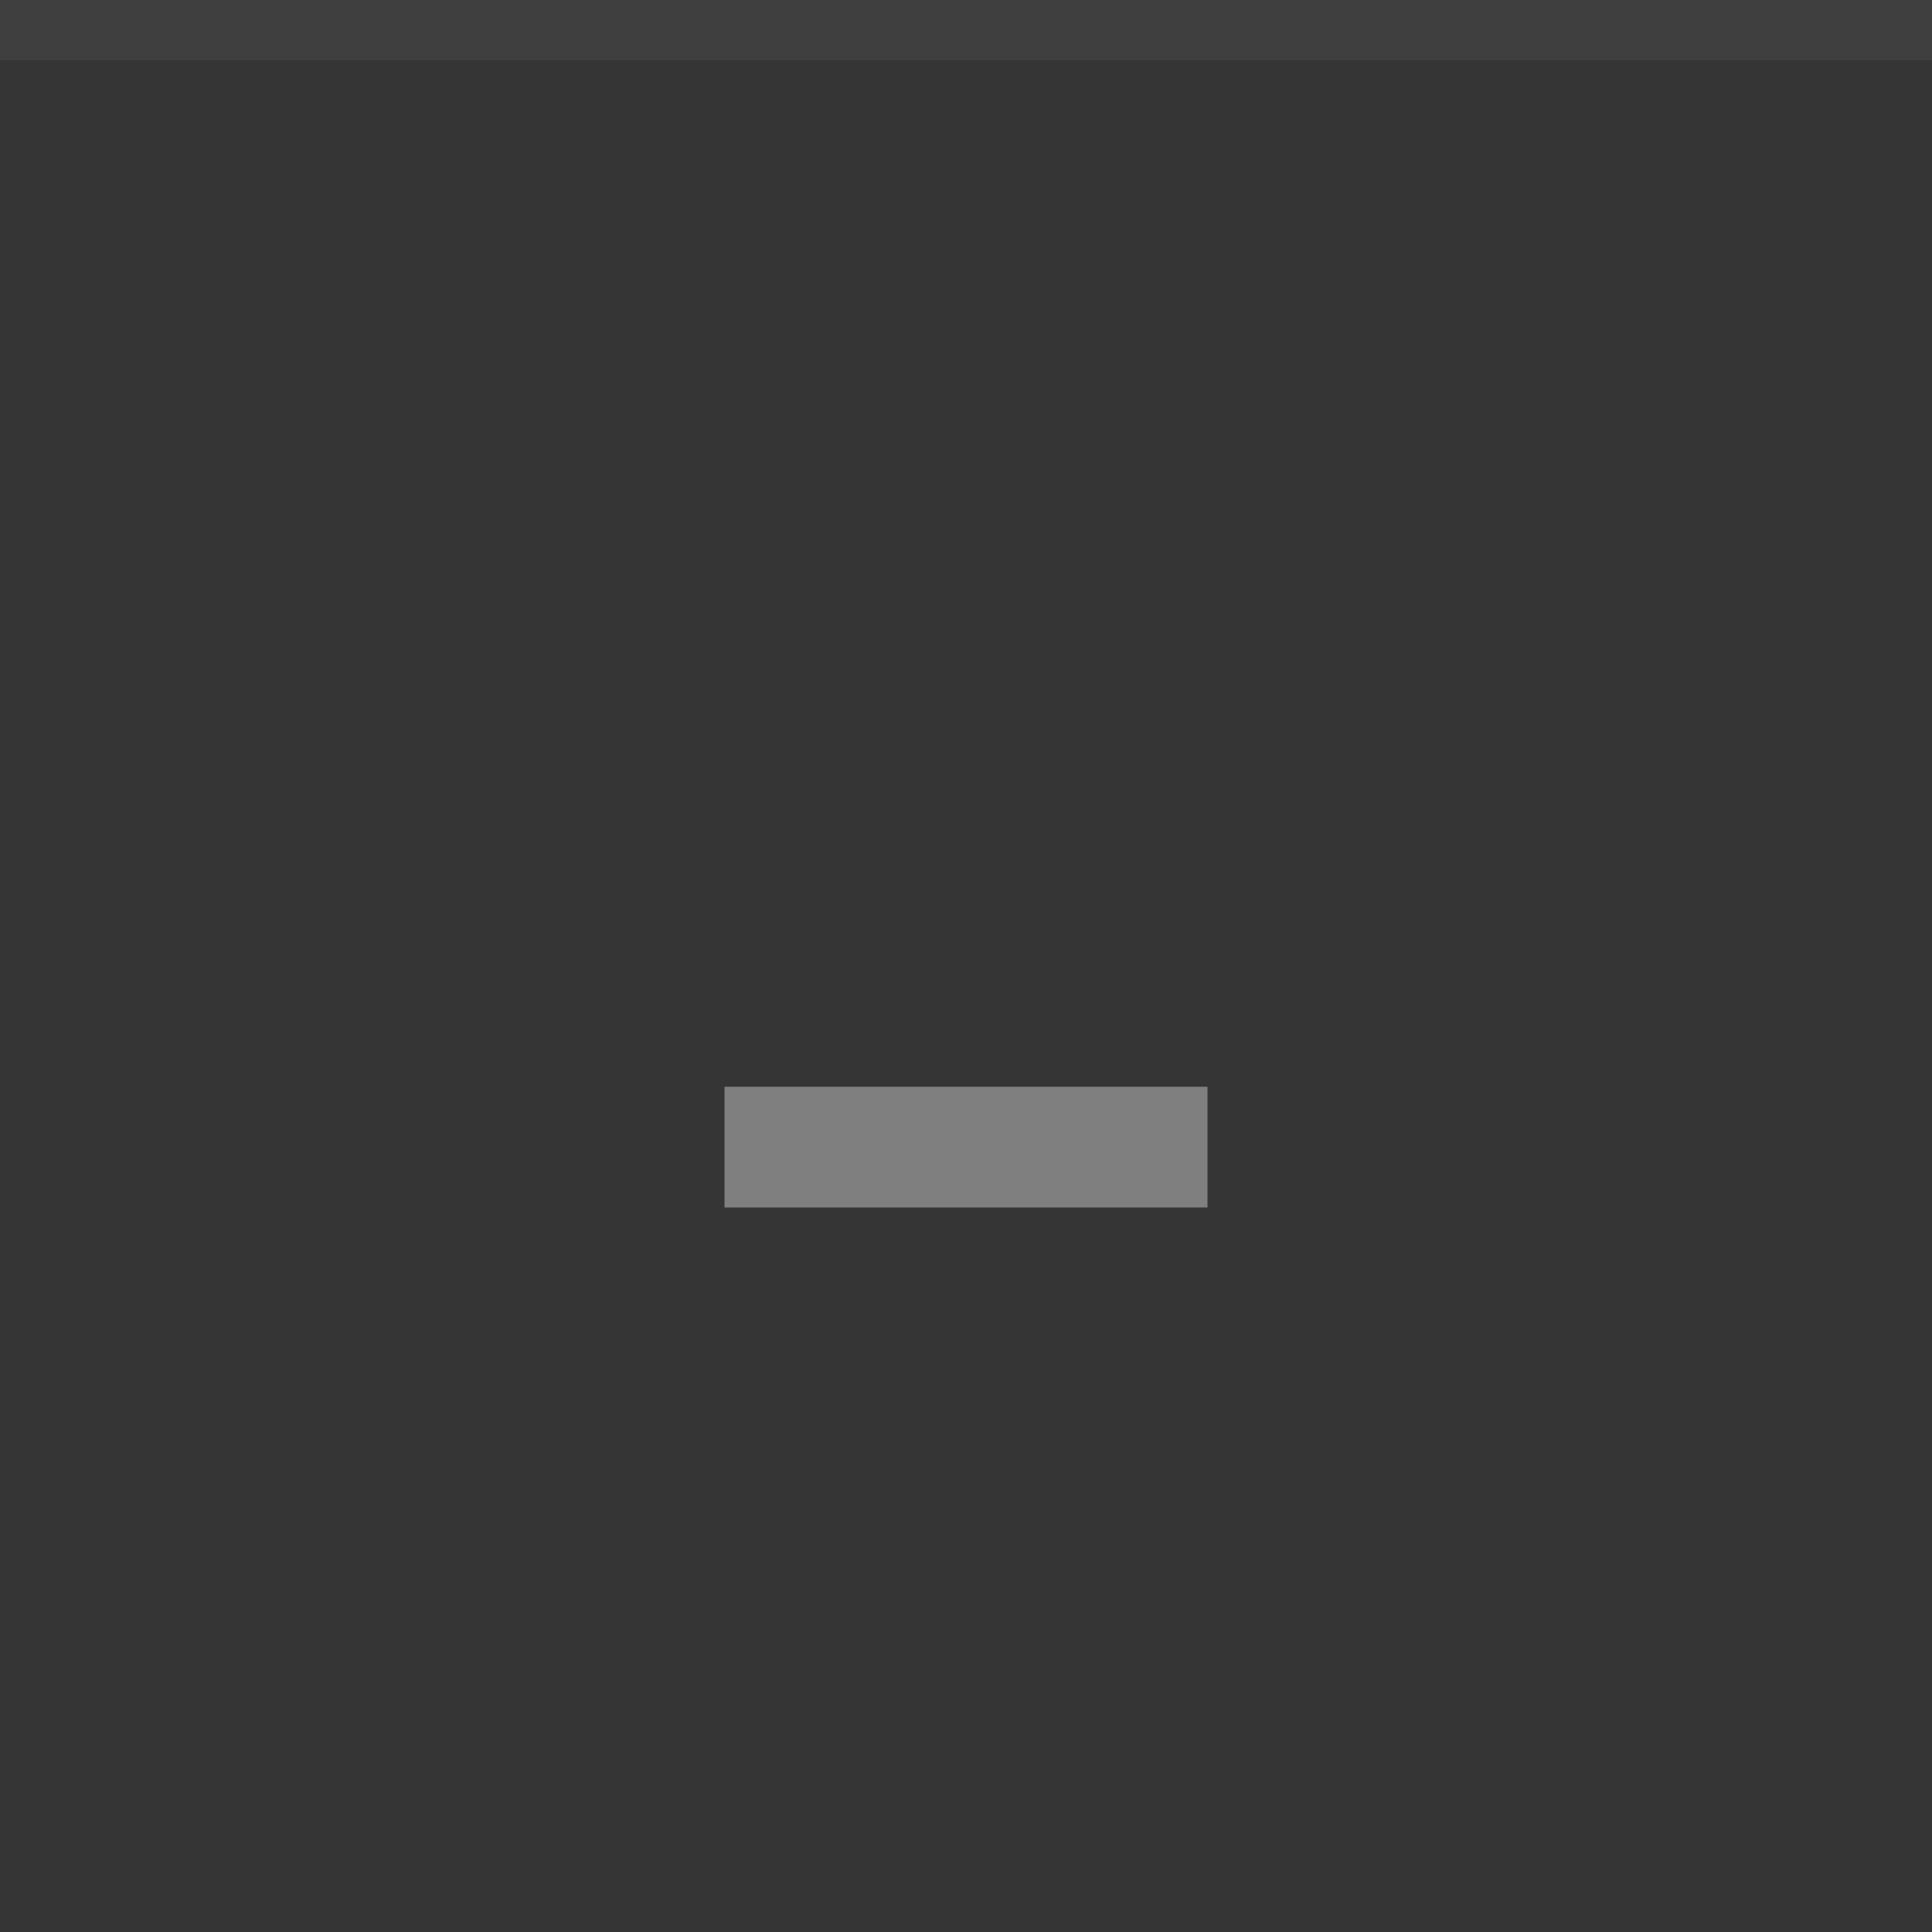
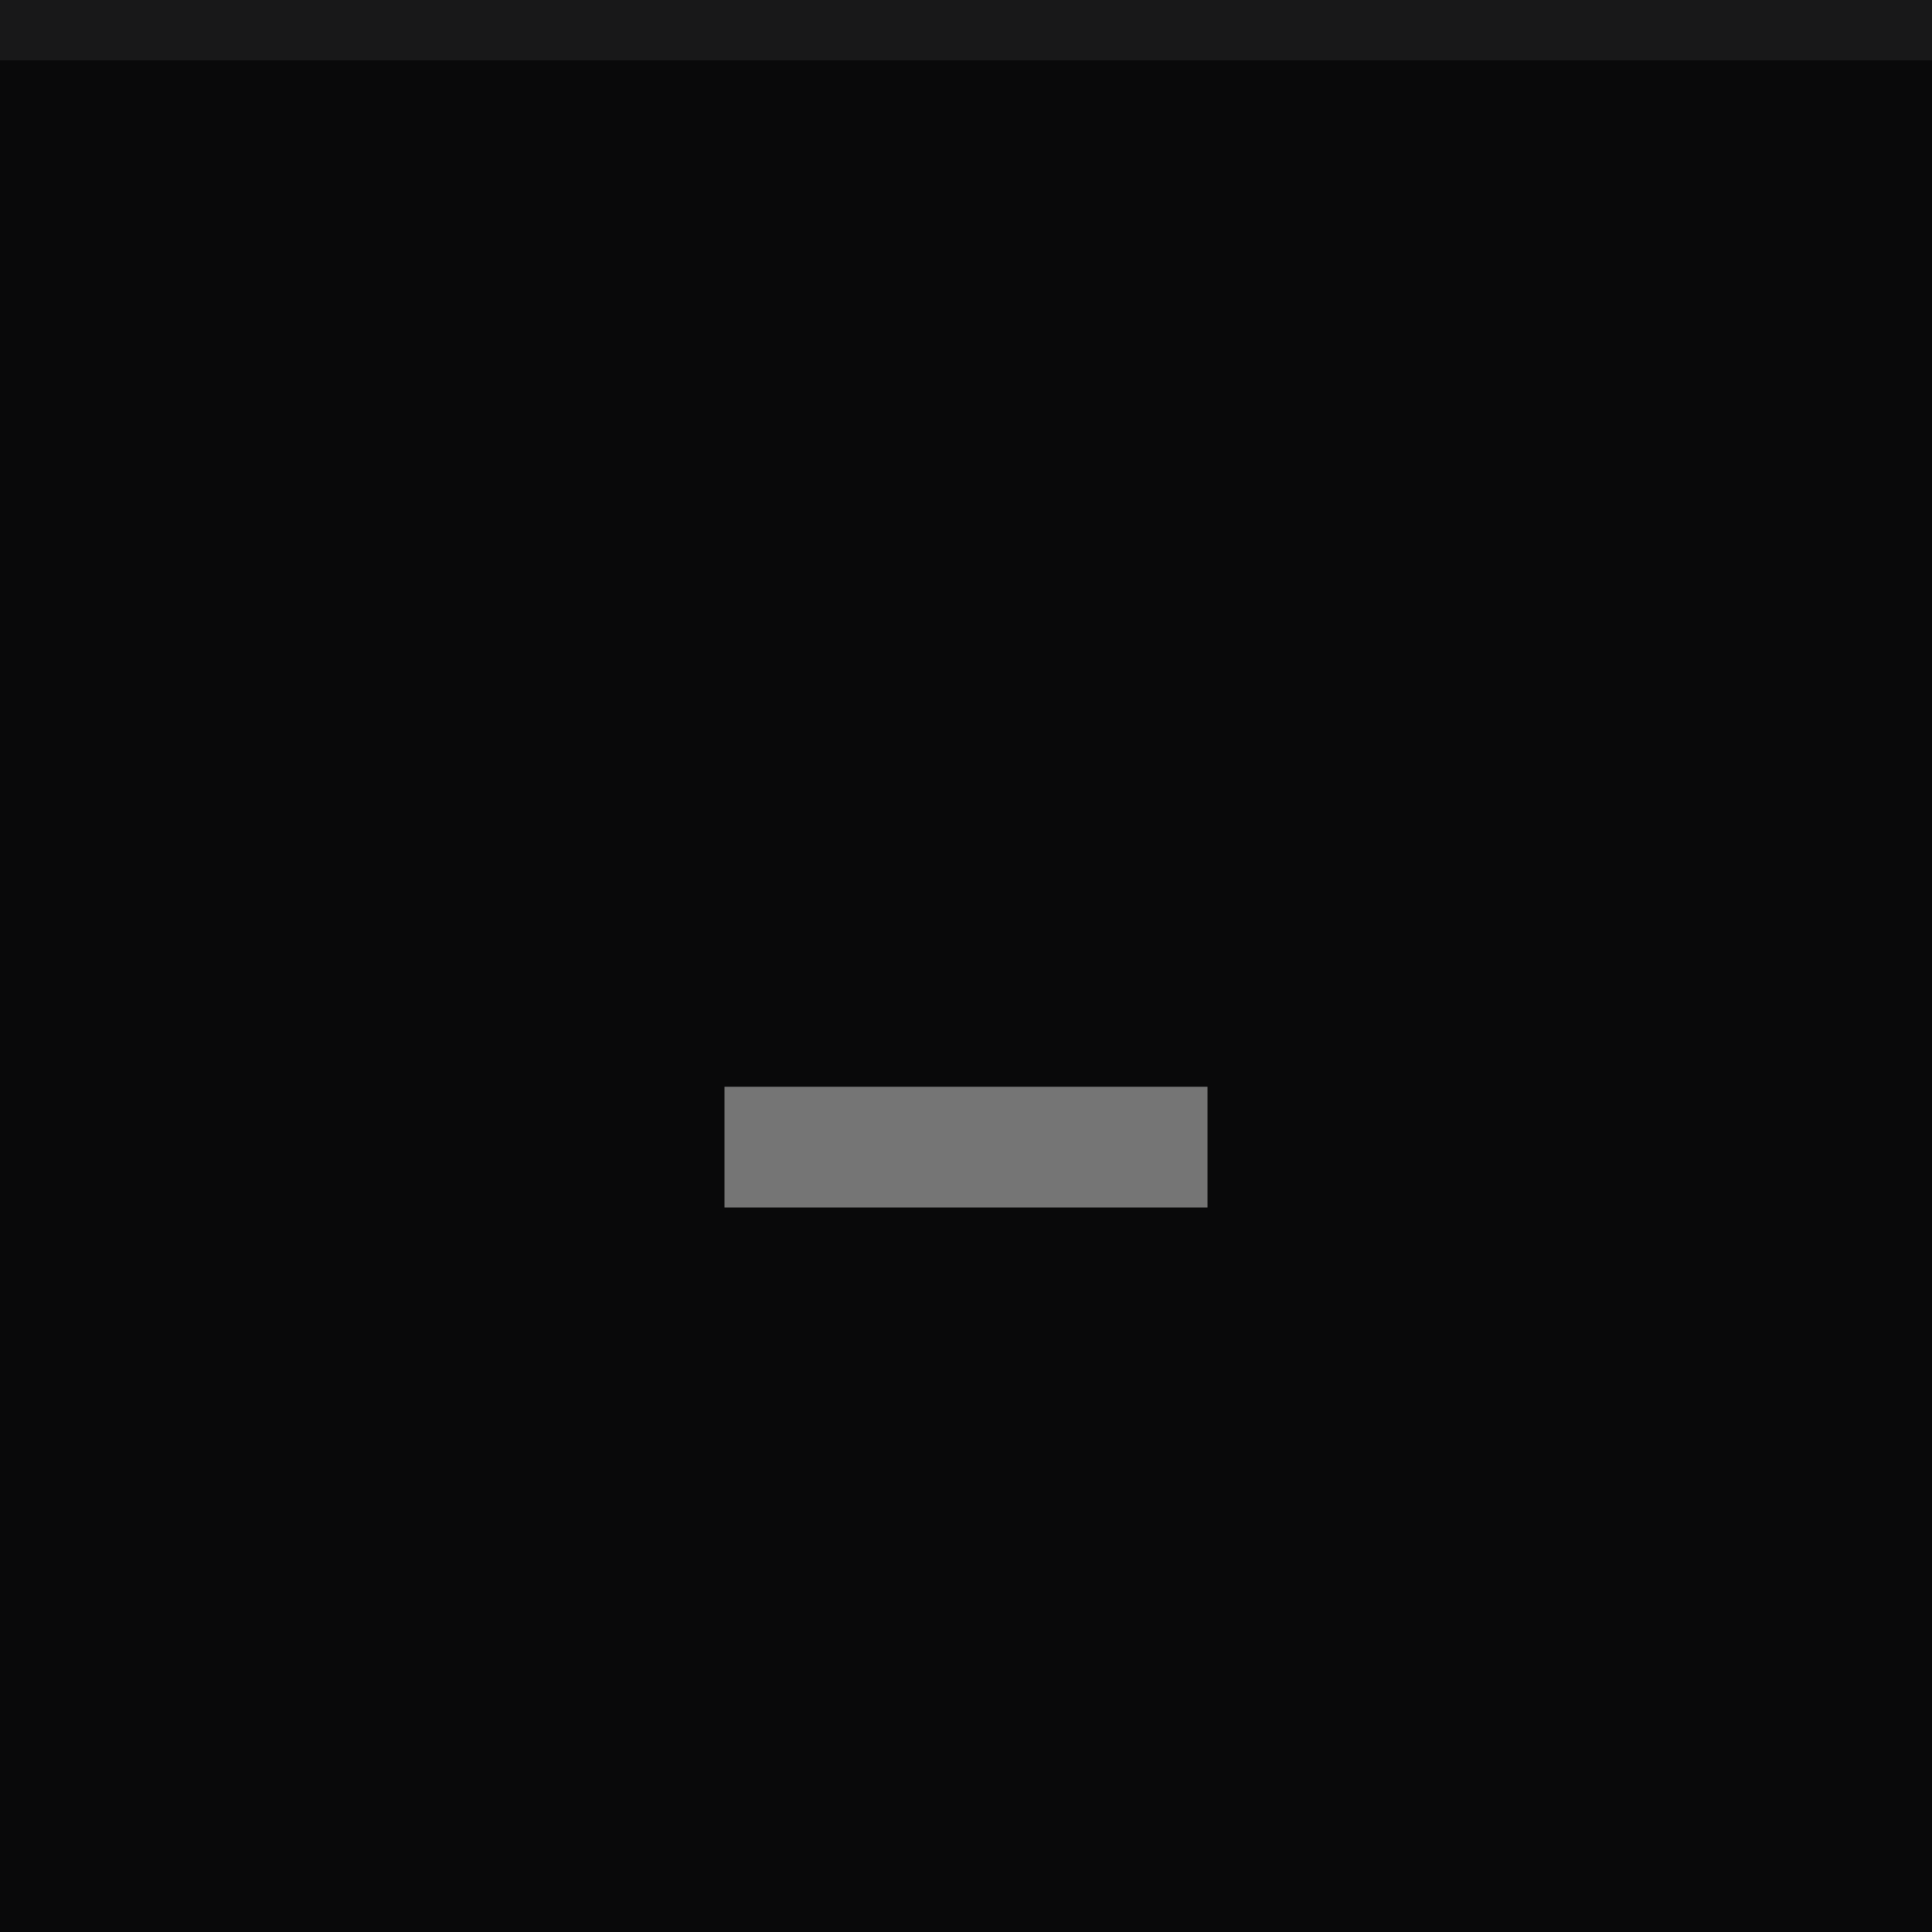
<svg xmlns="http://www.w3.org/2000/svg" width="32" height="32" viewBox="0 0 32 32">
-   <rect width="32" height="32" fill="#353535" />
-   <rect width="32" height="1" fill="#9e9e9e" fill-opacity="0.1" />
-   <g fill="#9e9e9e" opacity="0.7">
+   <rect width="32" height="32" fill="#09090a" />
+   <rect width="32" height="1" fill="#a3a3a3" fill-opacity="0.1" />
+   <g fill="#a3a3a3" opacity="0.7">
    <circle cx="16" cy="16" r="12" opacity="0" />
    <path d="m12 18h8v2h-8z" />
  </g>
</svg>
